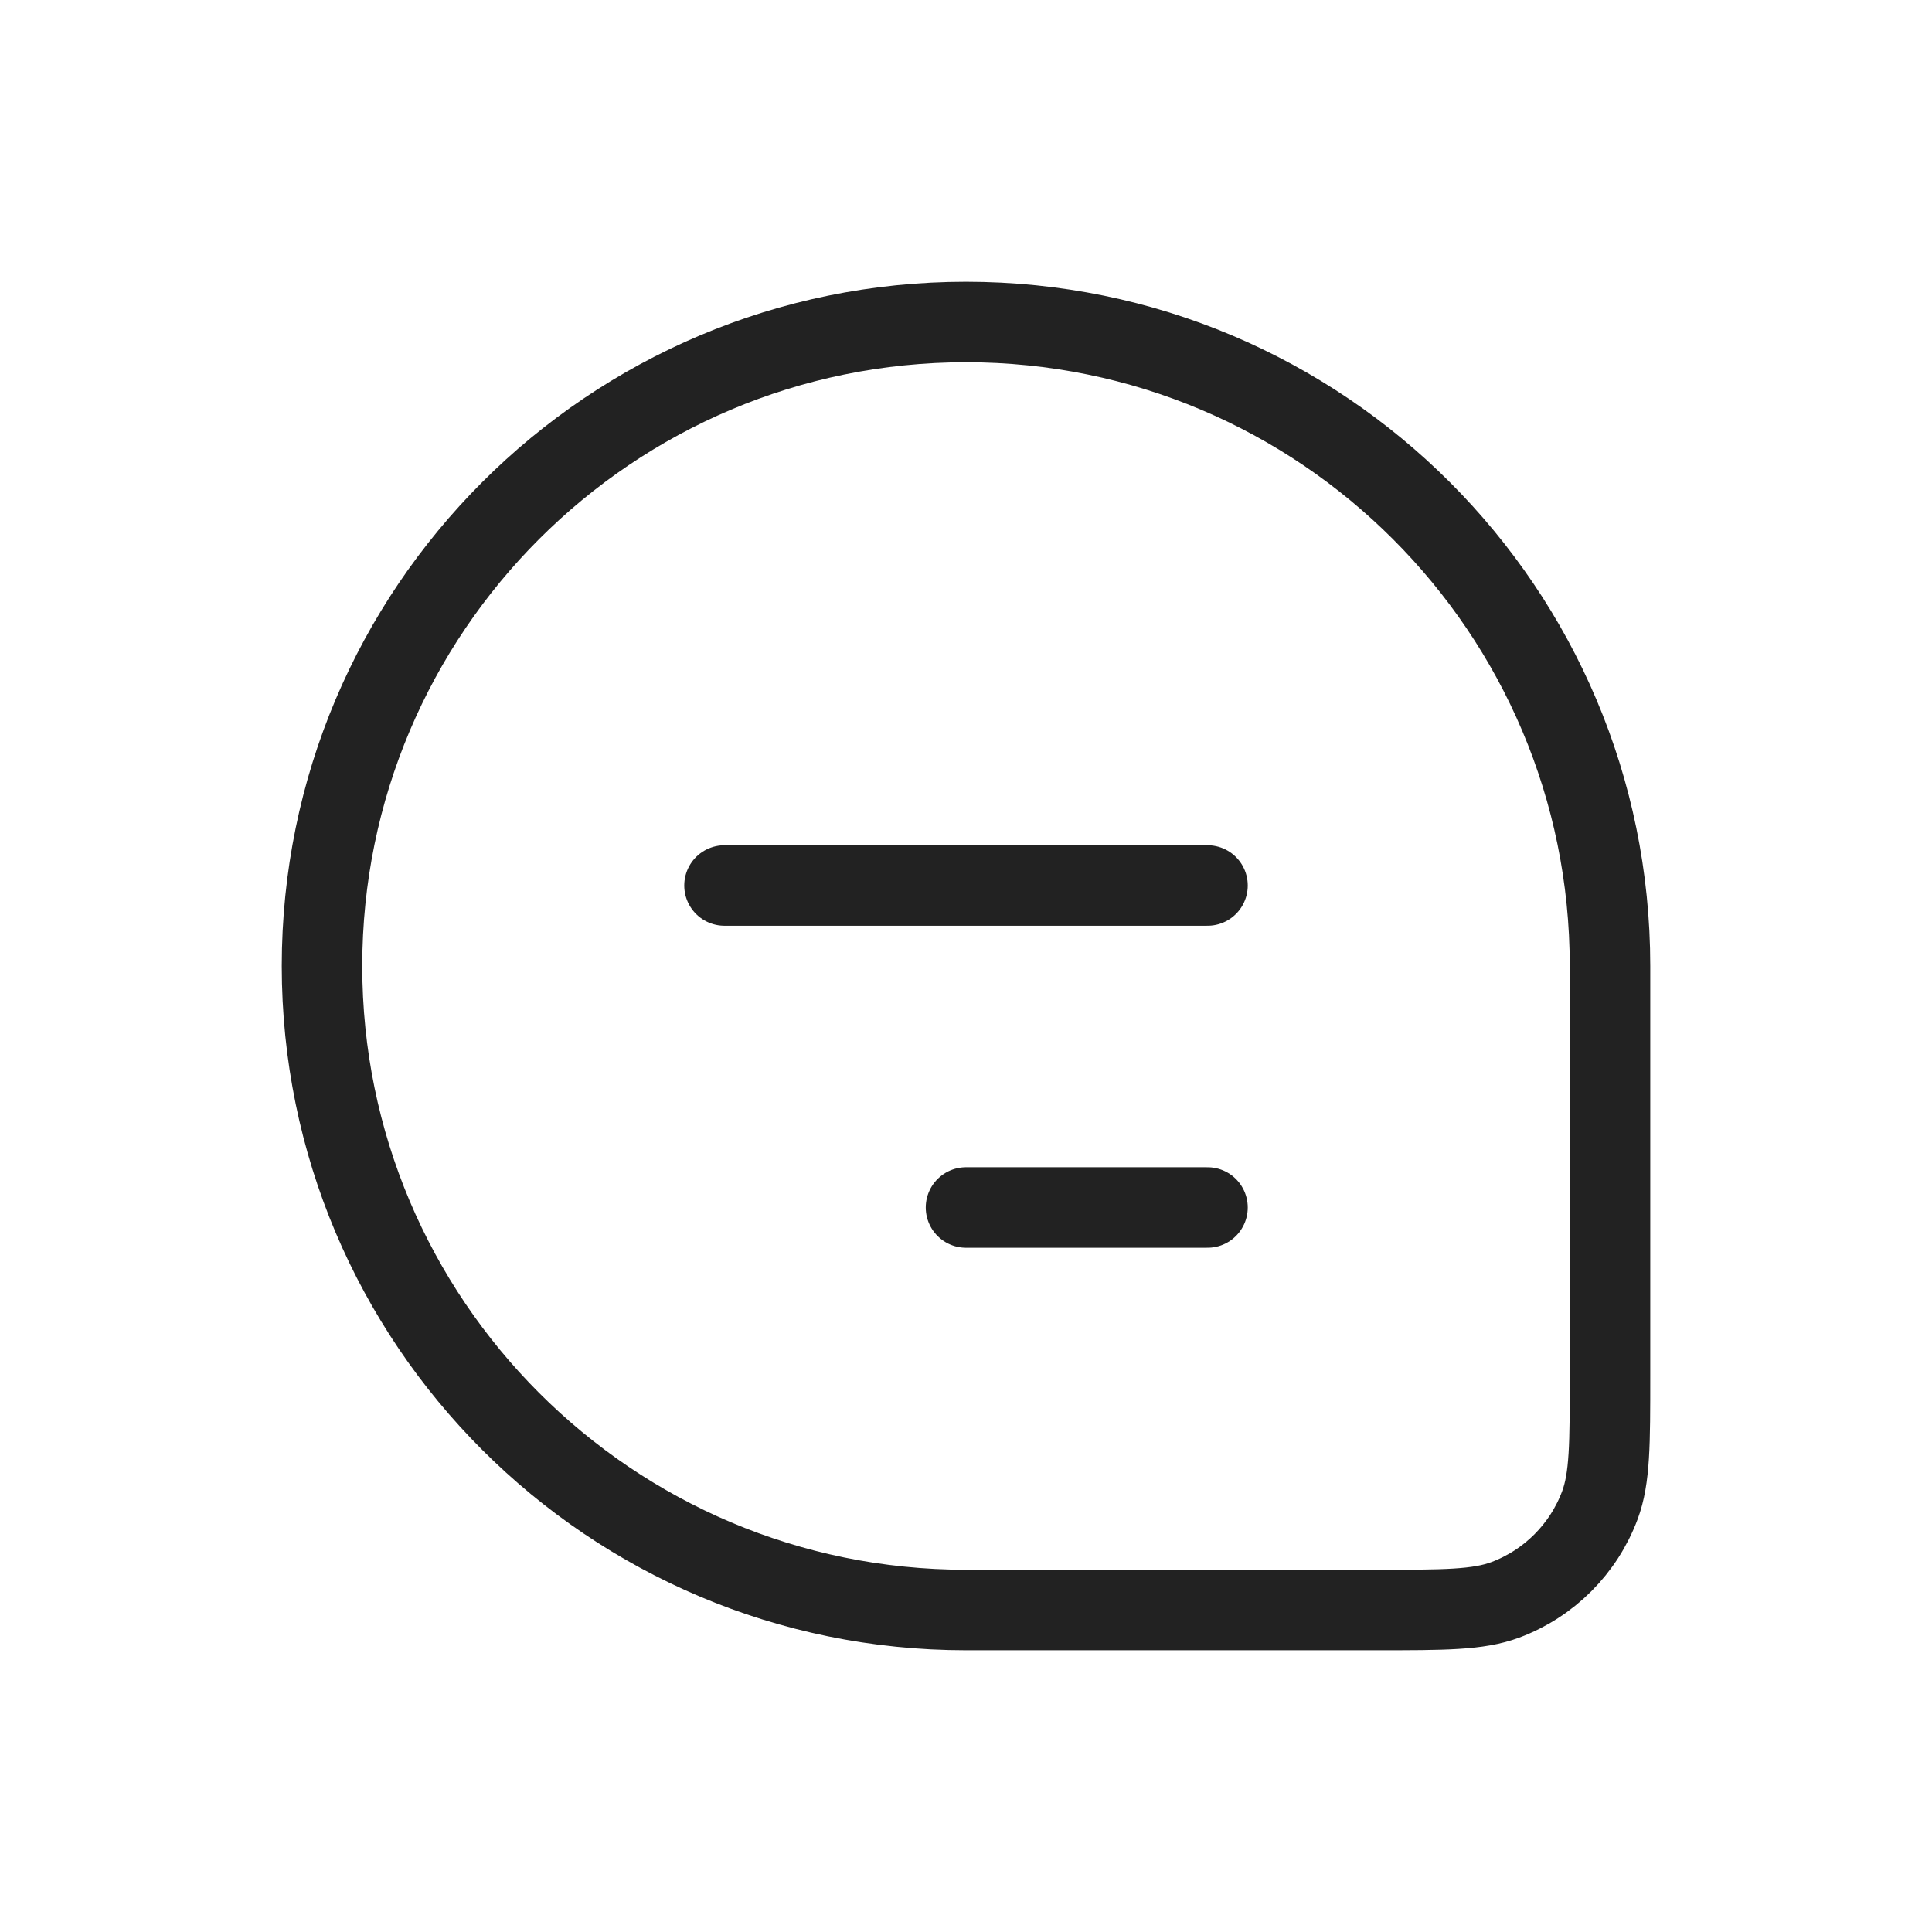
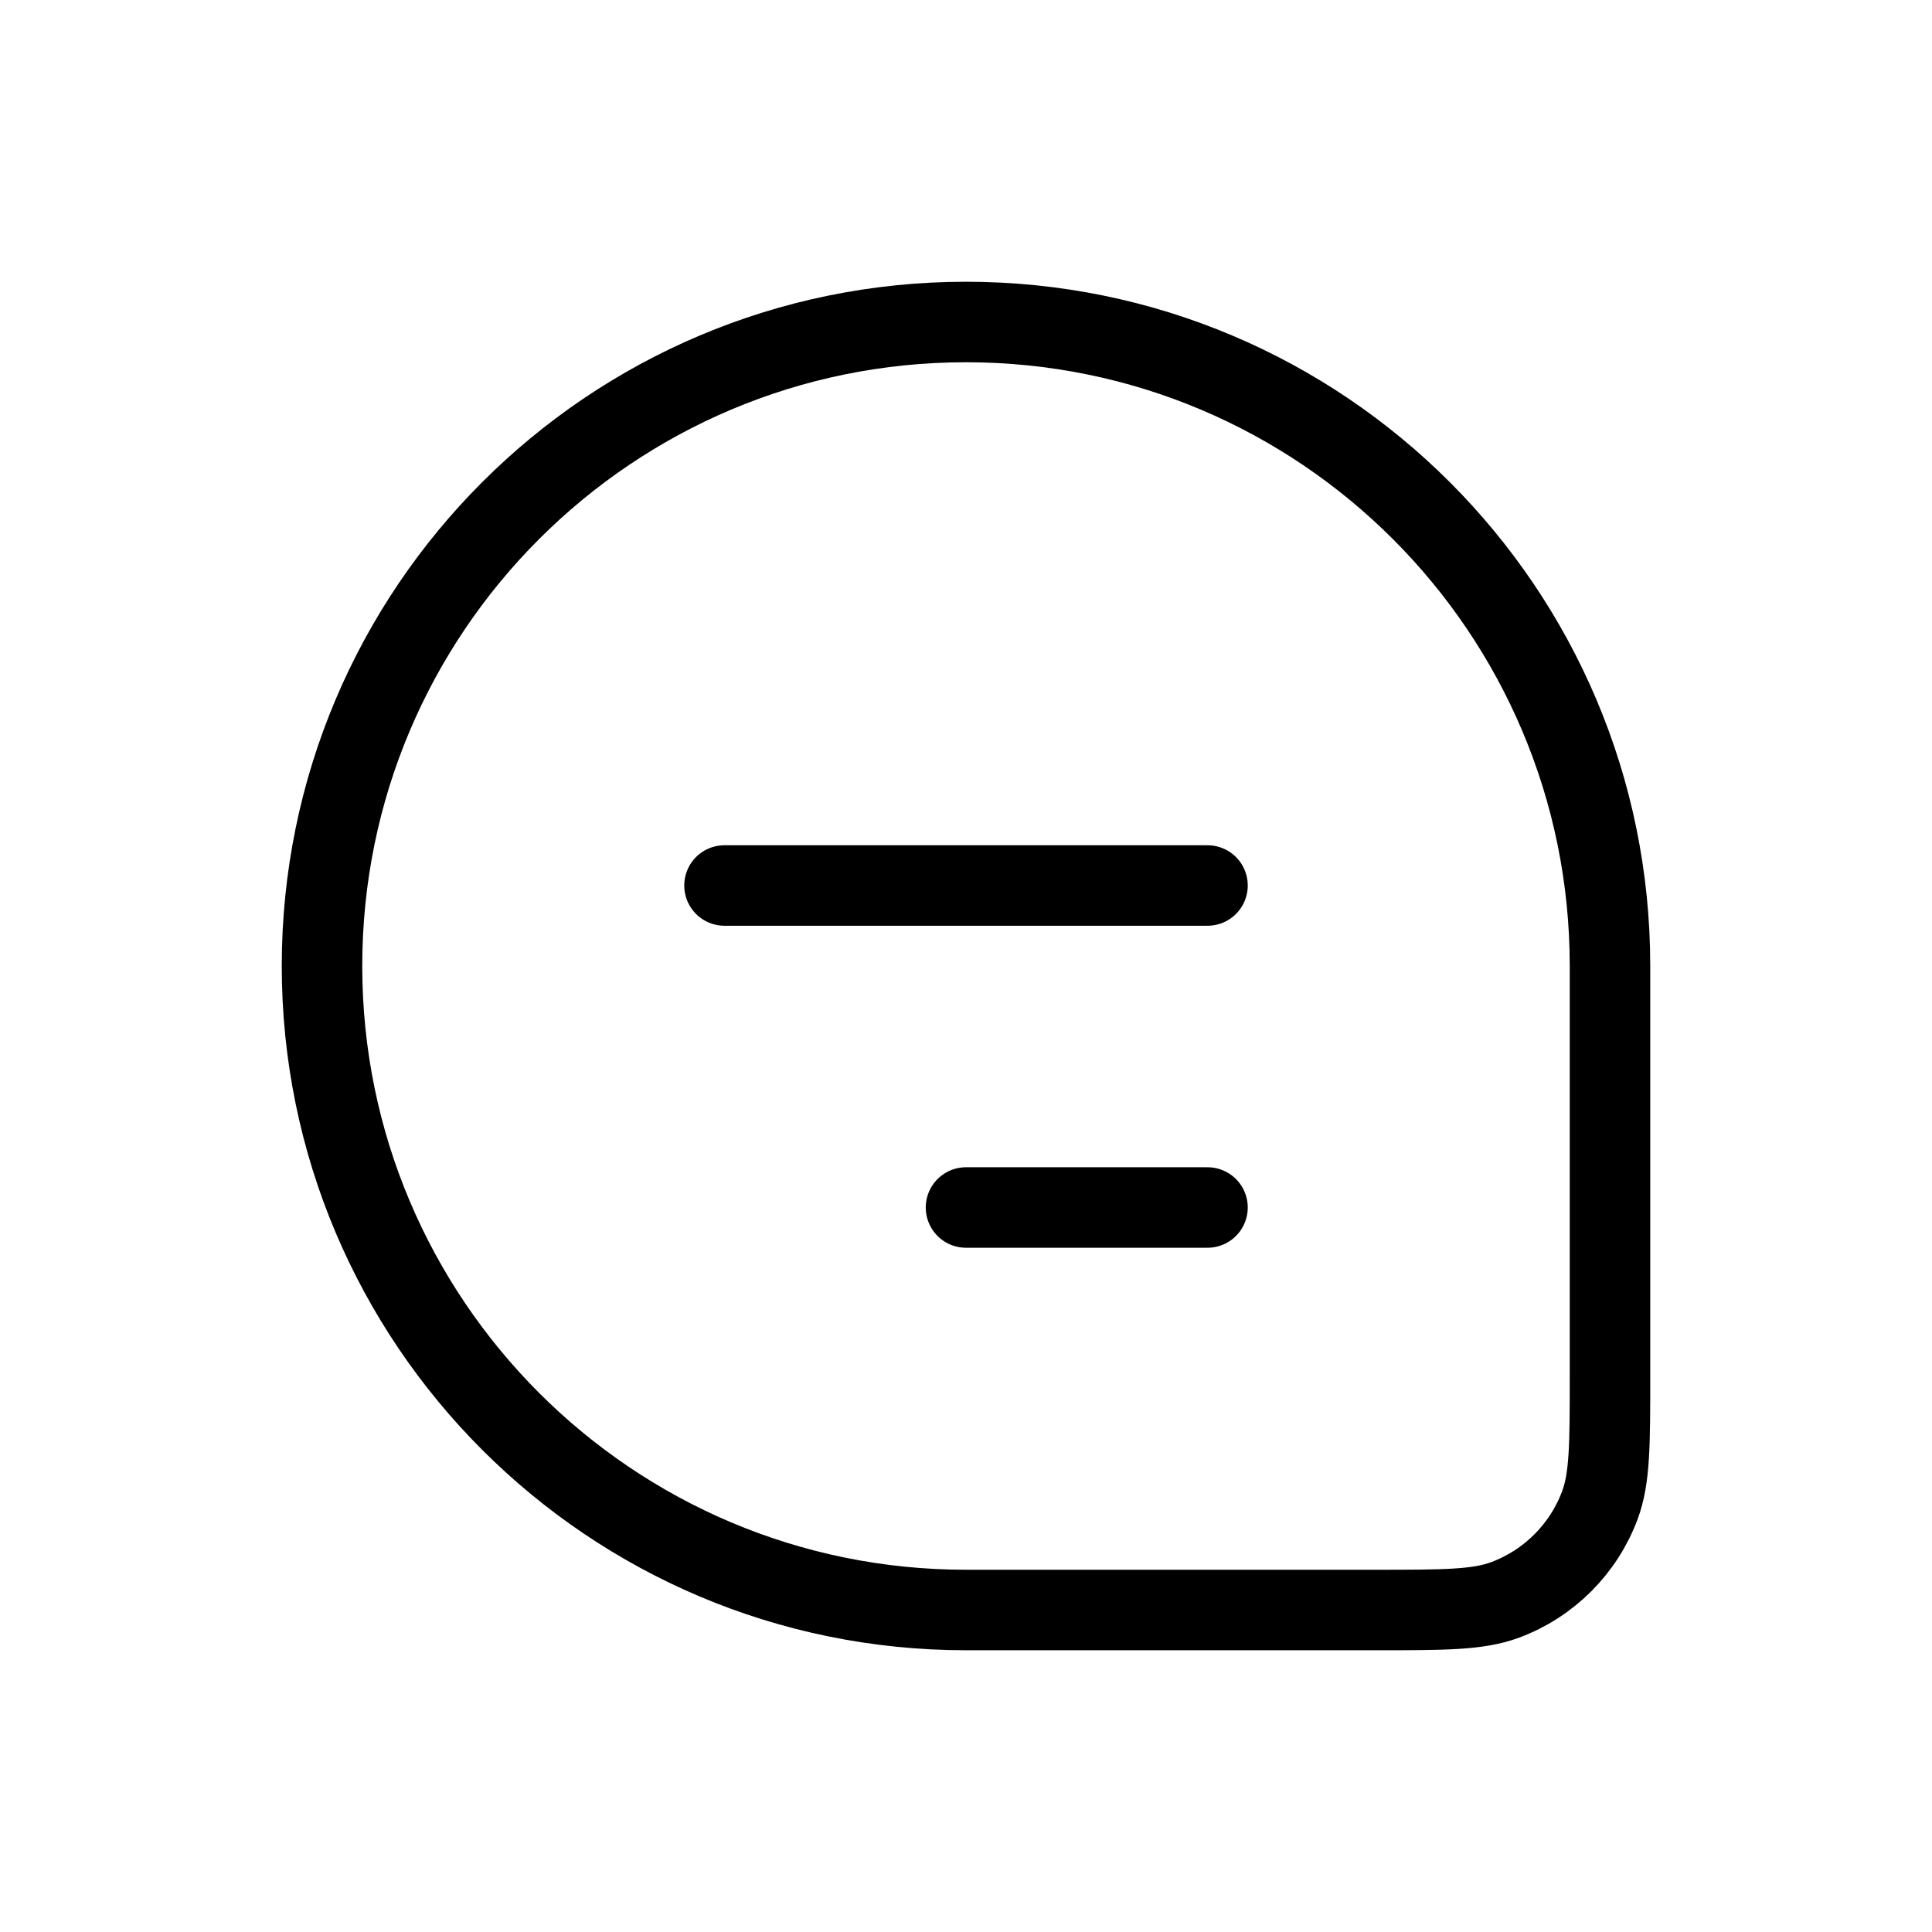
<svg xmlns="http://www.w3.org/2000/svg" width="24" height="24" viewBox="0 0 24 24" fill="none">
-   <path d="M4 12C4 7.582 7.582 4 12 4V4C16.418 4 20 7.582 20 12V17.091C20 17.938 20 18.361 19.874 18.699C19.671 19.242 19.242 19.671 18.699 19.874C18.361 20 17.938 20 17.091 20H12C7.582 20 4 16.418 4 12V12Z" stroke="#222222" />
-   <path d="M9 11L15 11" stroke="#222222" stroke-linecap="round" stroke-linejoin="round" />
-   <path d="M12 15H15" stroke="#222222" stroke-linecap="round" stroke-linejoin="round" />
+   <path d="M4 12C4 7.582 7.582 4 12 4V4C16.418 4 20 7.582 20 12V17.091C20 17.938 20 18.361 19.874 18.699C19.671 19.242 19.242 19.671 18.699 19.874C18.361 20 17.938 20 17.091 20H12C7.582 20 4 16.418 4 12V12Z" stroke="currentColor" />
+   <path d="M9 11L15 11" stroke="currentColor" stroke-linecap="round" stroke-linejoin="round" />
+   <path d="M12 15H15" stroke="currentColor" stroke-linecap="round" stroke-linejoin="round" />
</svg>
